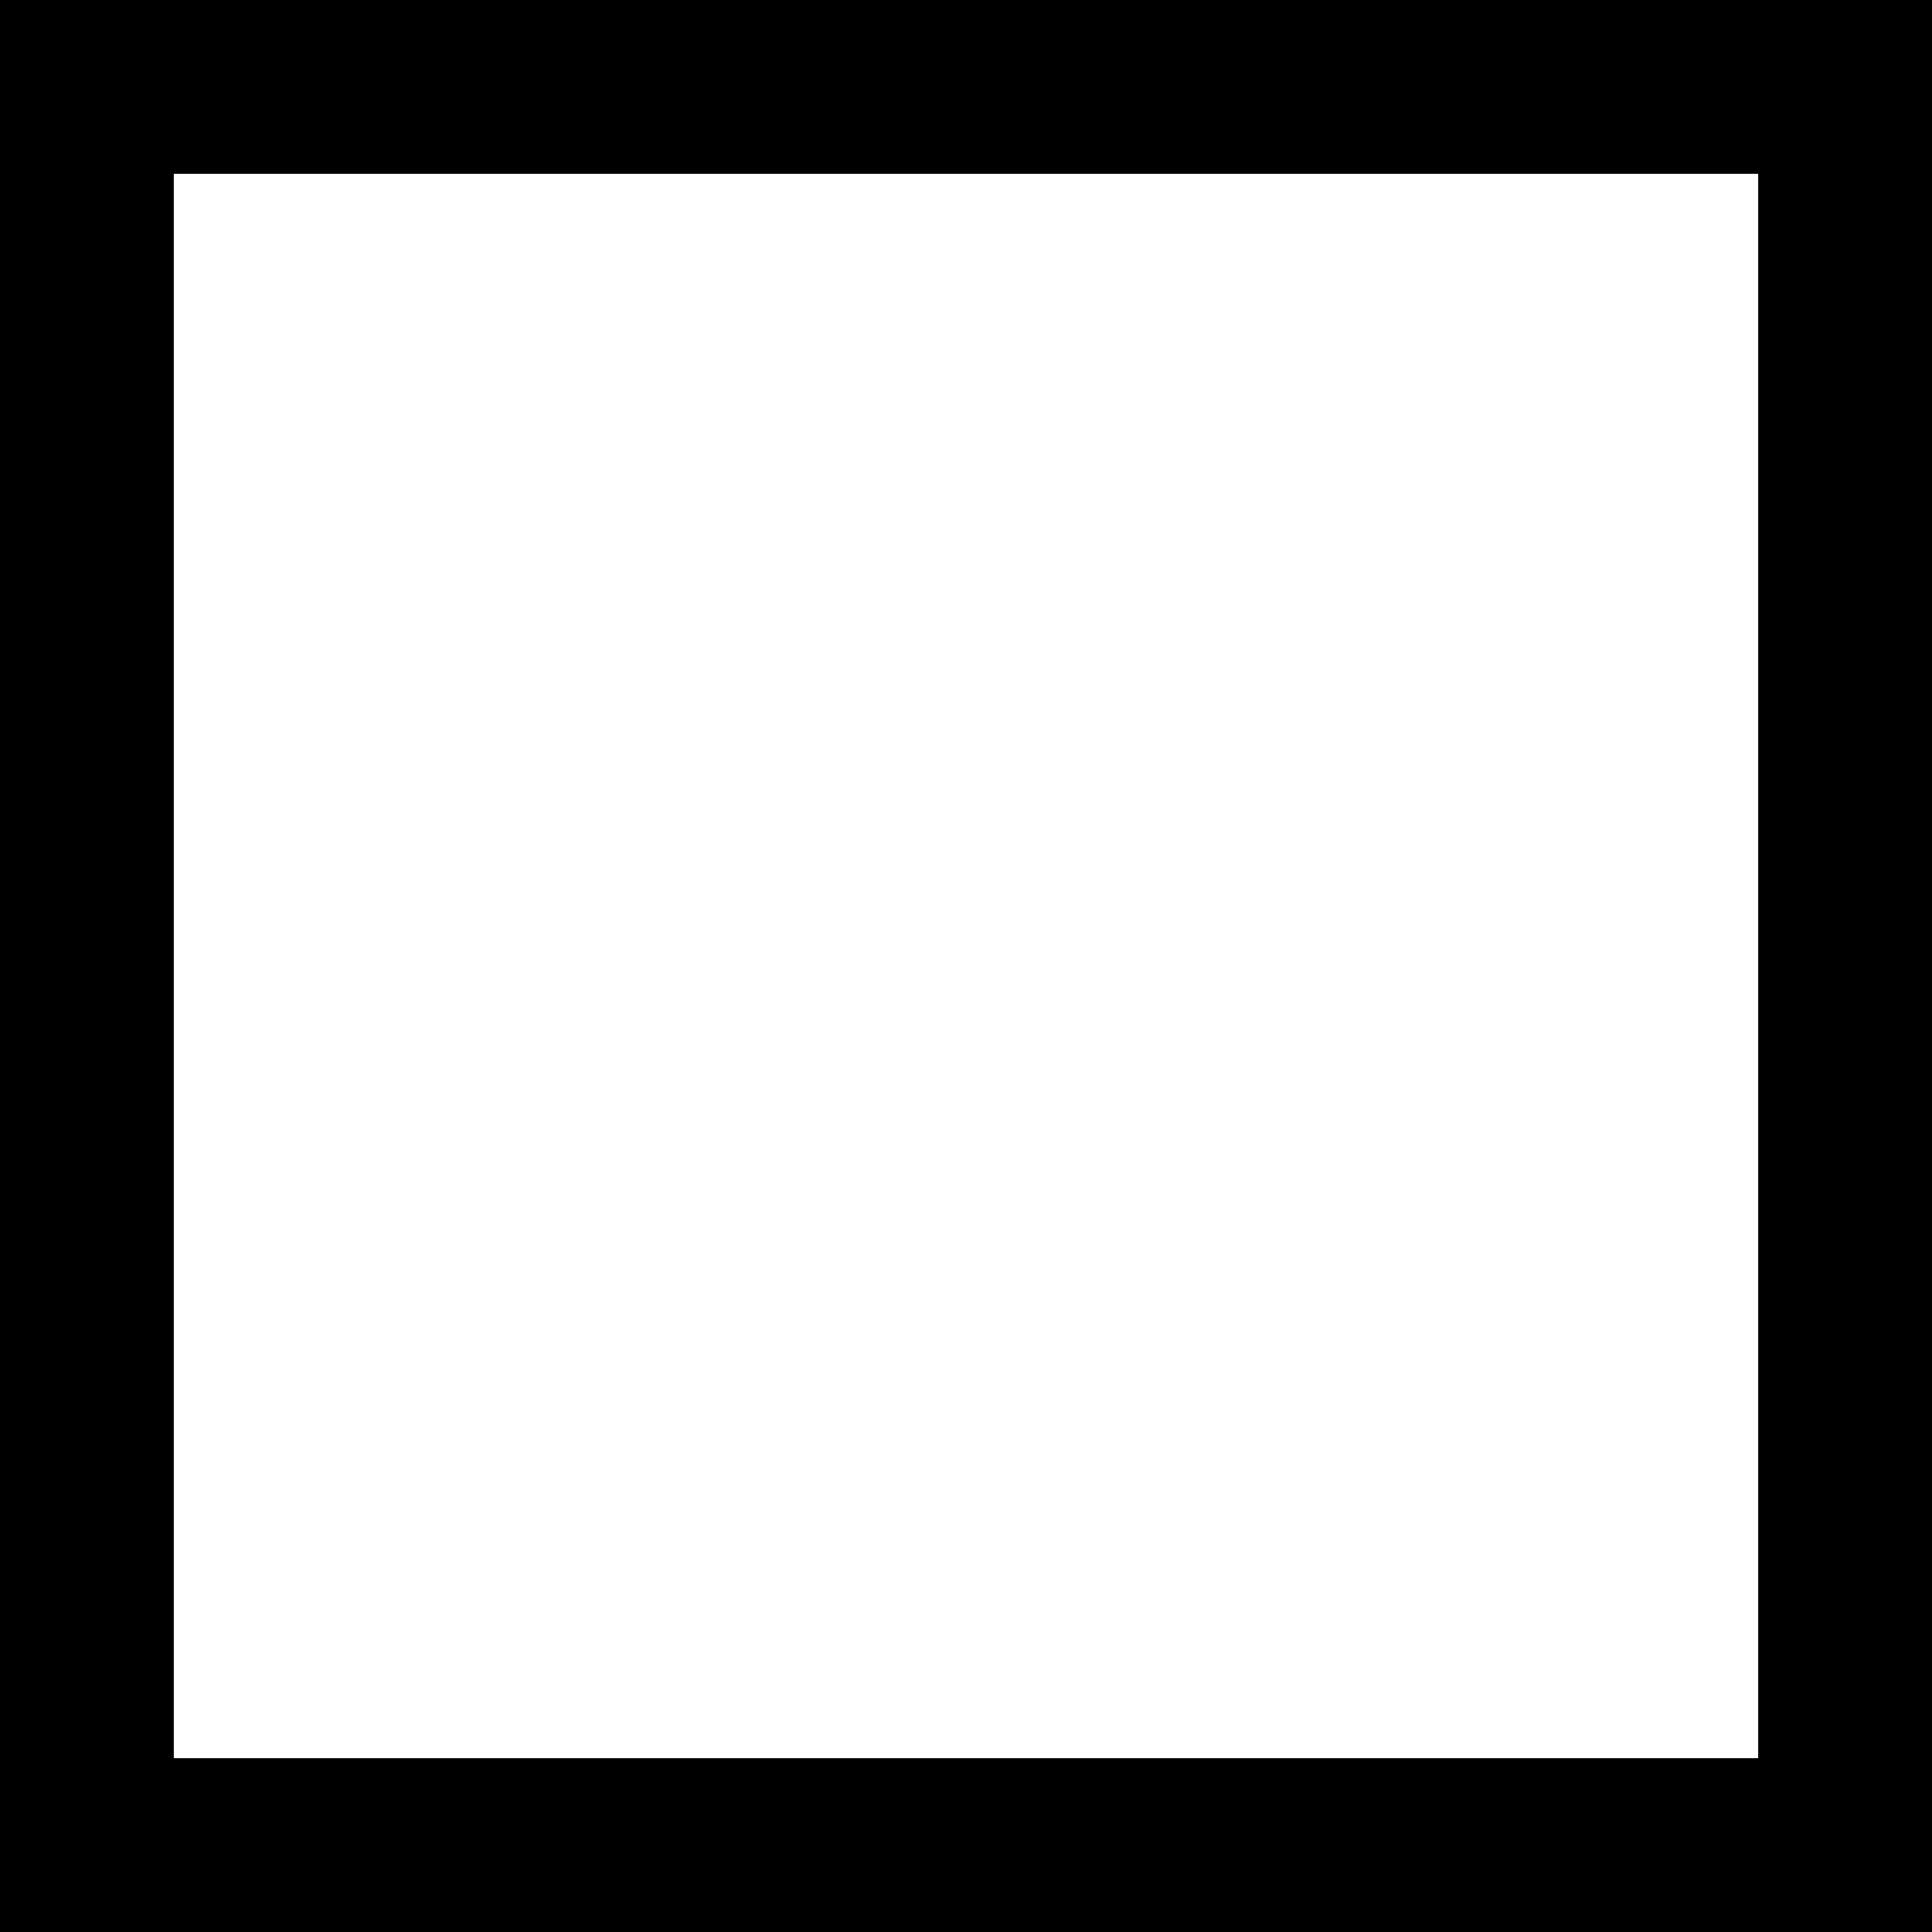
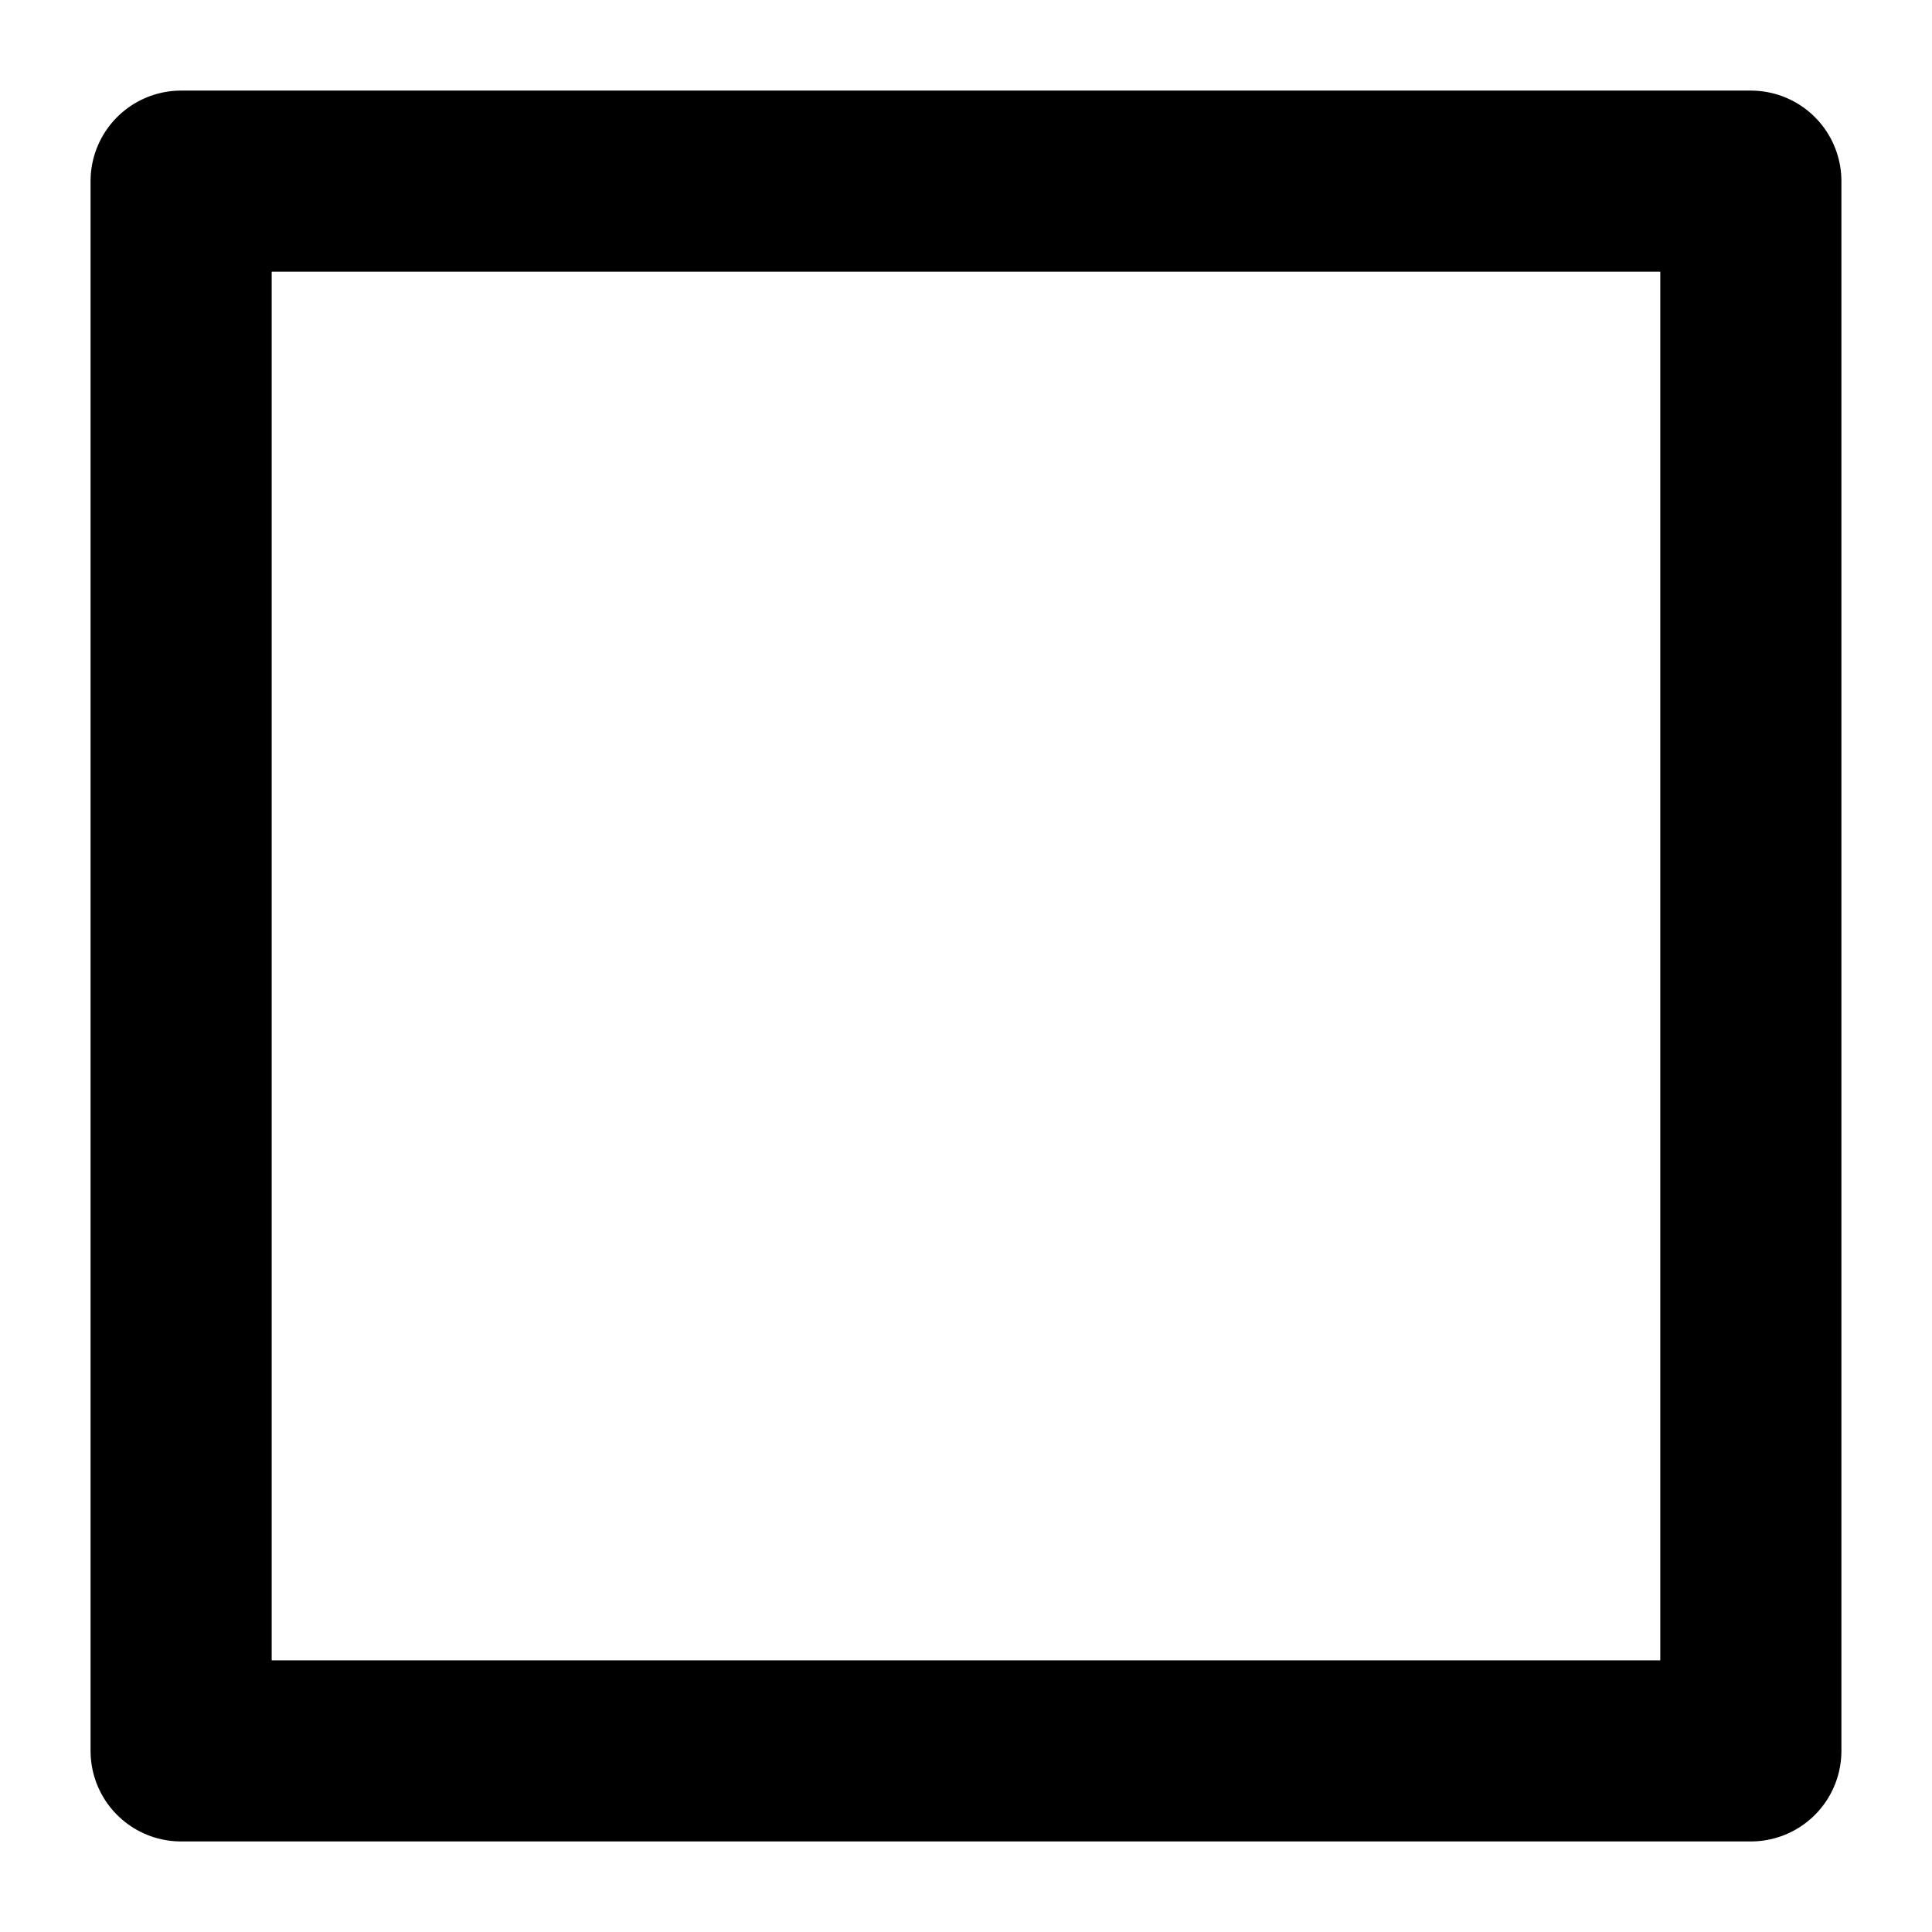
- <svg xmlns="http://www.w3.org/2000/svg" width="1112" height="1112" viewBox="0 -863.1 1112 1112" role="img" focusable="false" aria-labelledby="MathJax-SVG-1-Title" version="1.1" id="svg3">
-   <defs aria-hidden="true" id="defs1">
-     <path stroke-width="1" id="E1-MJMAIN-5B" d="M 118,-250 V 750 h 137 v -40 h -97 v -920 h 97 v -40 z" />
-     <path stroke-width="1" id="E1-MJMATHI-78" d="m 52,289 q 7,42 54,97 47,55 116,56 35,0 64,-18 29,-18 43,-45 42,63 101,63 37,0 64,-22 27,-22 28,-59 0,-29 -14,-47 -14,-18 -27,-22 -13,-4 -23,-4 -19,0 -31,11 -12,11 -12,29 0,46 50,63 -11,13 -40,13 -13,0 -19,-2 -38,-16 -56,-66 -60,-221 -60,-258 0,-28 16,-40 16,-12 35,-12 37,0 73,33 36,33 49,81 3,10 6,11 3,1 16,2 h 4 q 15,0 15,-8 0,-1 -2,-11 Q 486,77 440,33 394,-11 333,-11 263,-11 227,52 186,-10 133,-10 h -6 q -49,0 -70,26 -21,26 -22,55 0,32 19,52 19,20 45,20 43,0 43,-42 Q 142,81 130,66 118,51 107,46 96,41 94,41 l -3,-1 q 0,-1 6,-4 6,-3 16,-7 10,-4 19,-3 36,0 62,45 9,16 23,68 14,52 28,108 14,56 16,66 5,27 5,39 0,28 -15,40 -15,12 -34,12 -40,0 -75,-32 -35,-32 -49,-82 -2,-9 -5,-10 -3,-1 -16,-2 H 58 q -6,6 -6,11 z" />
-     <path stroke-width="1" id="E1-MJMAIN-5D" d="m 22,710 v 40 H 159 V -250 H 22 v 40 h 97 v 920 z" />
-   </defs>
-   <rect style="fill:none;fill-rule:evenodd;stroke:#000000;stroke-width:100;stroke-dasharray:none;stroke-opacity:1" id="rect1" width="1012" height="1012" x="50" y="-813.1" />
+ <svg xmlns="http://www.w3.org/2000/svg" width="64" height="64.001" viewBox="0 -863.1 64 64.001" role="img" focusable="false" aria-labelledby="MathJax-SVG-1-Title" version="1.1" id="svg3">
+   <defs aria-hidden="true" id="defs1" />
+   <rect style="fill:none;fill-rule:evenodd;stroke:#000000;stroke-width:6;stroke-linecap:round;stroke-linejoin:round;stroke-dasharray:none;stroke-opacity:1" id="rect1-7" width="52" height="52" x="6" y="-857.099" />
</svg>
